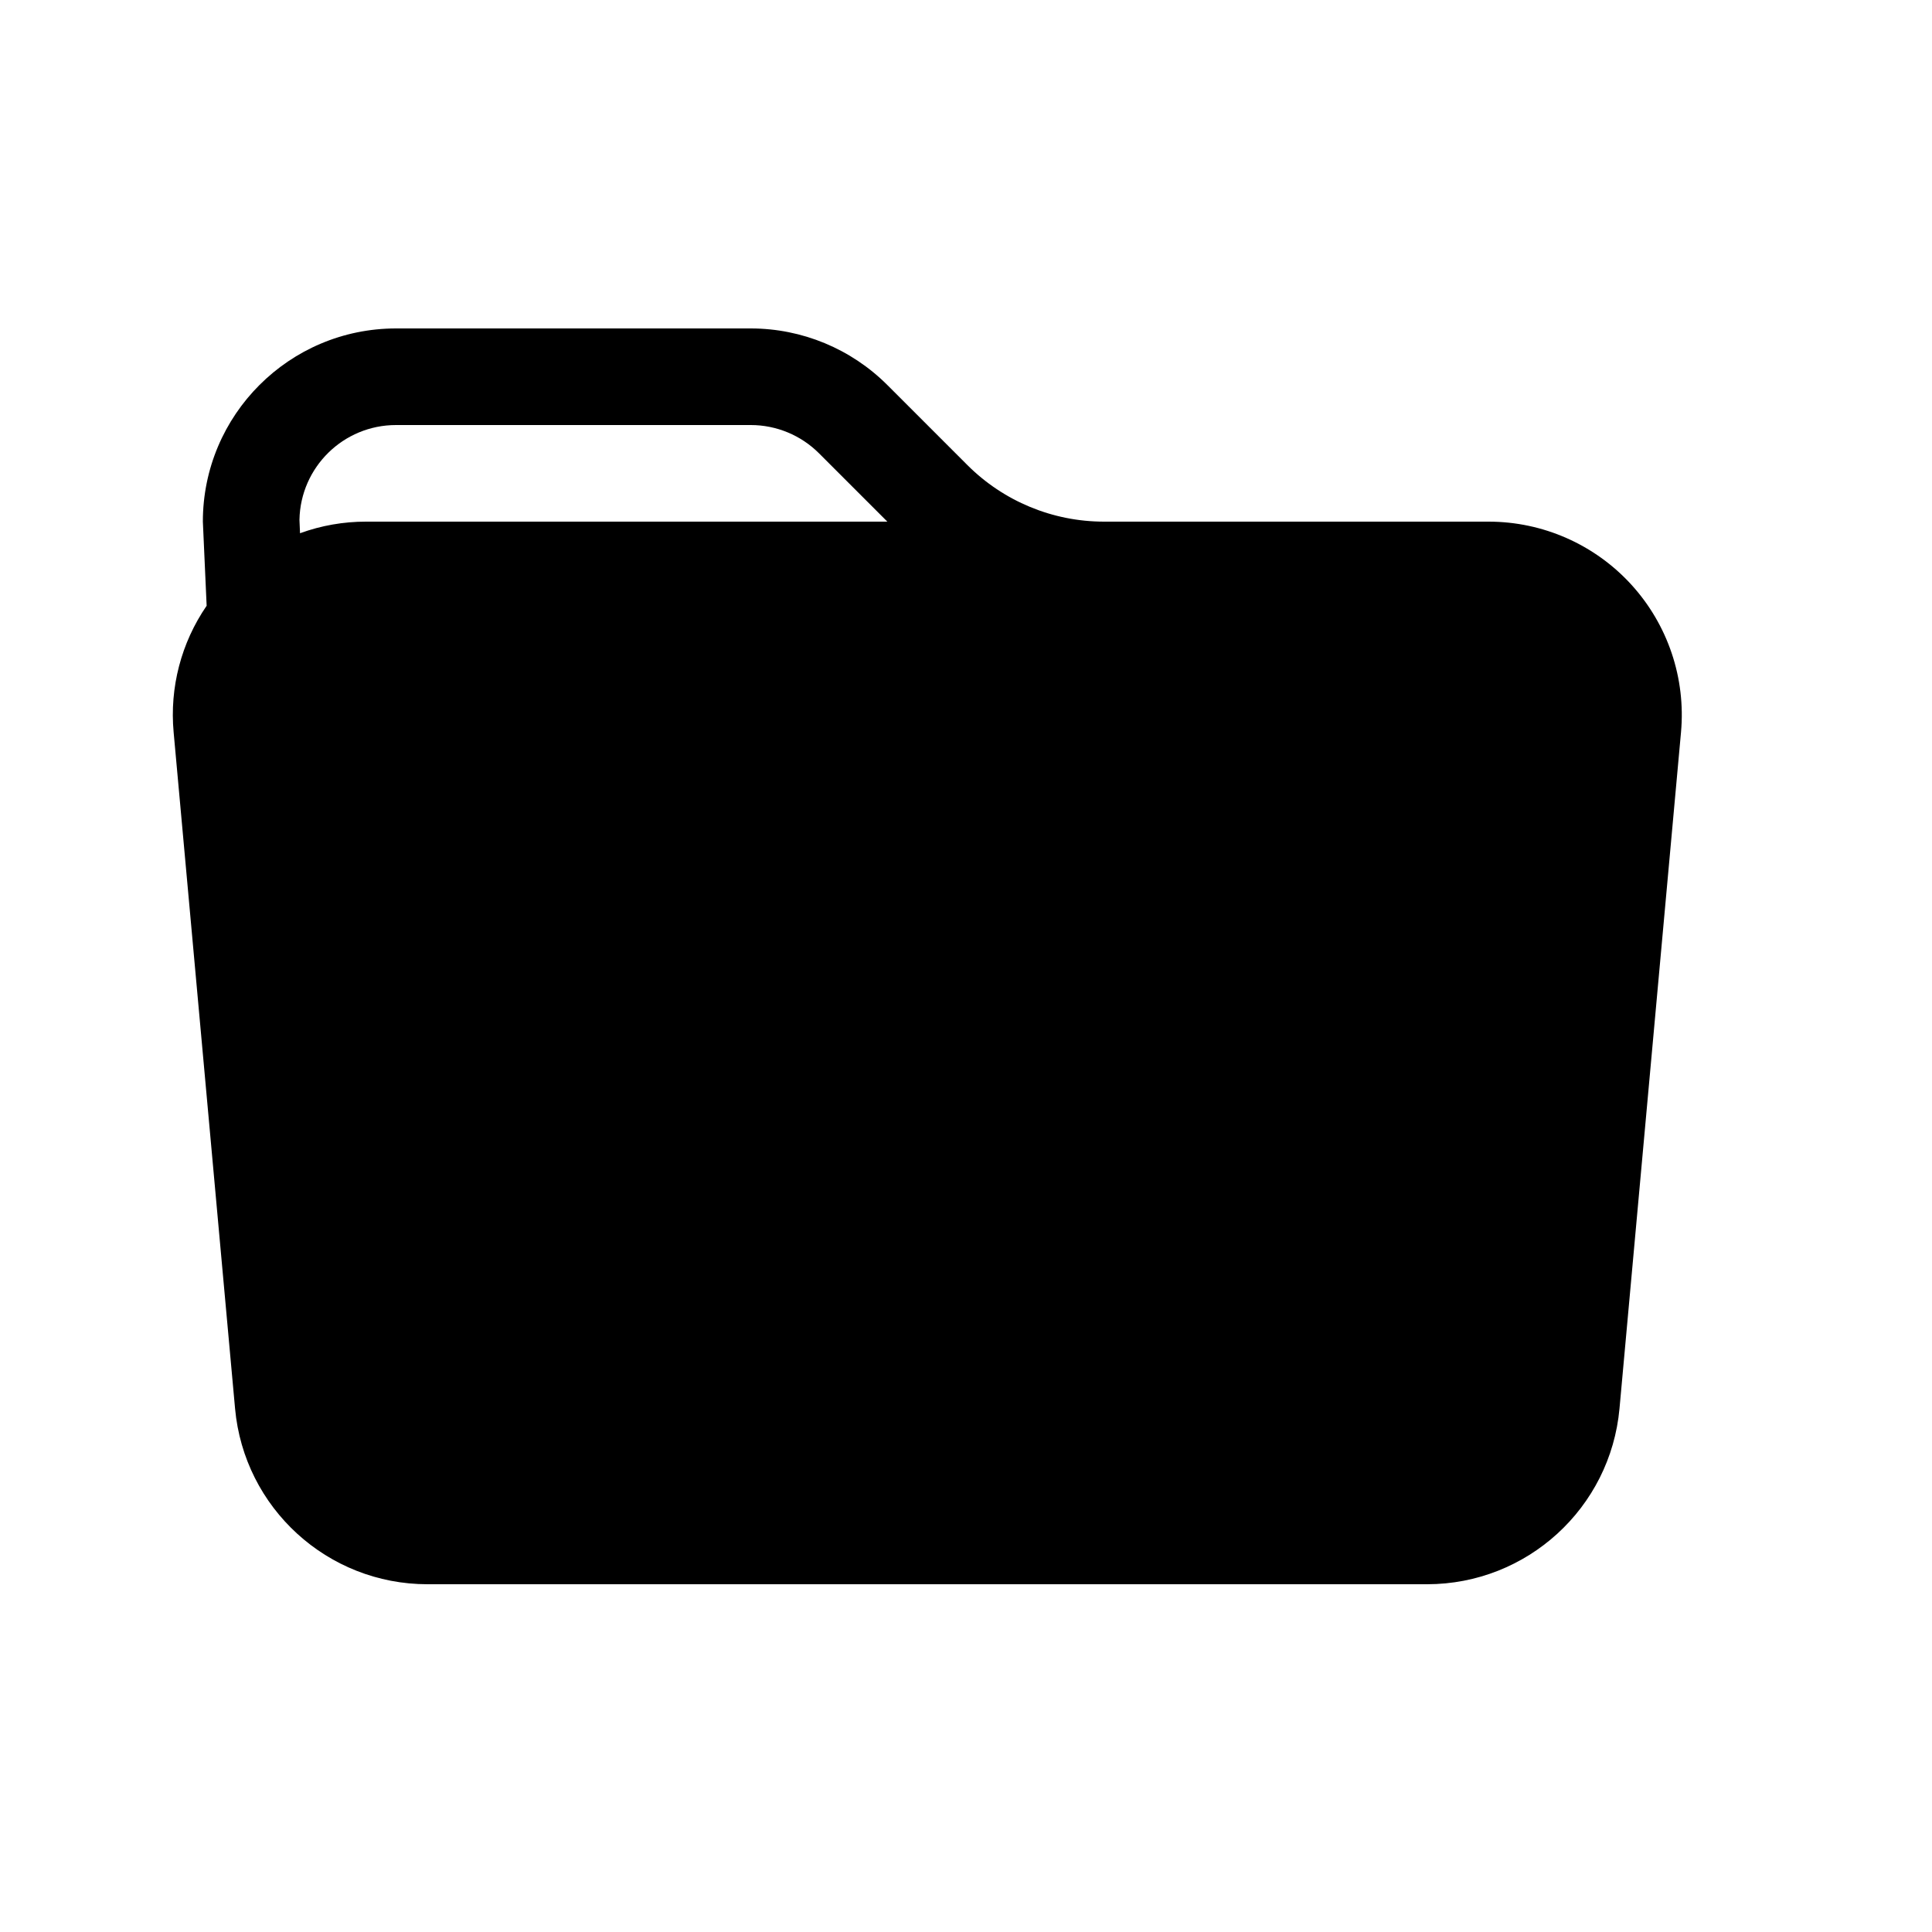
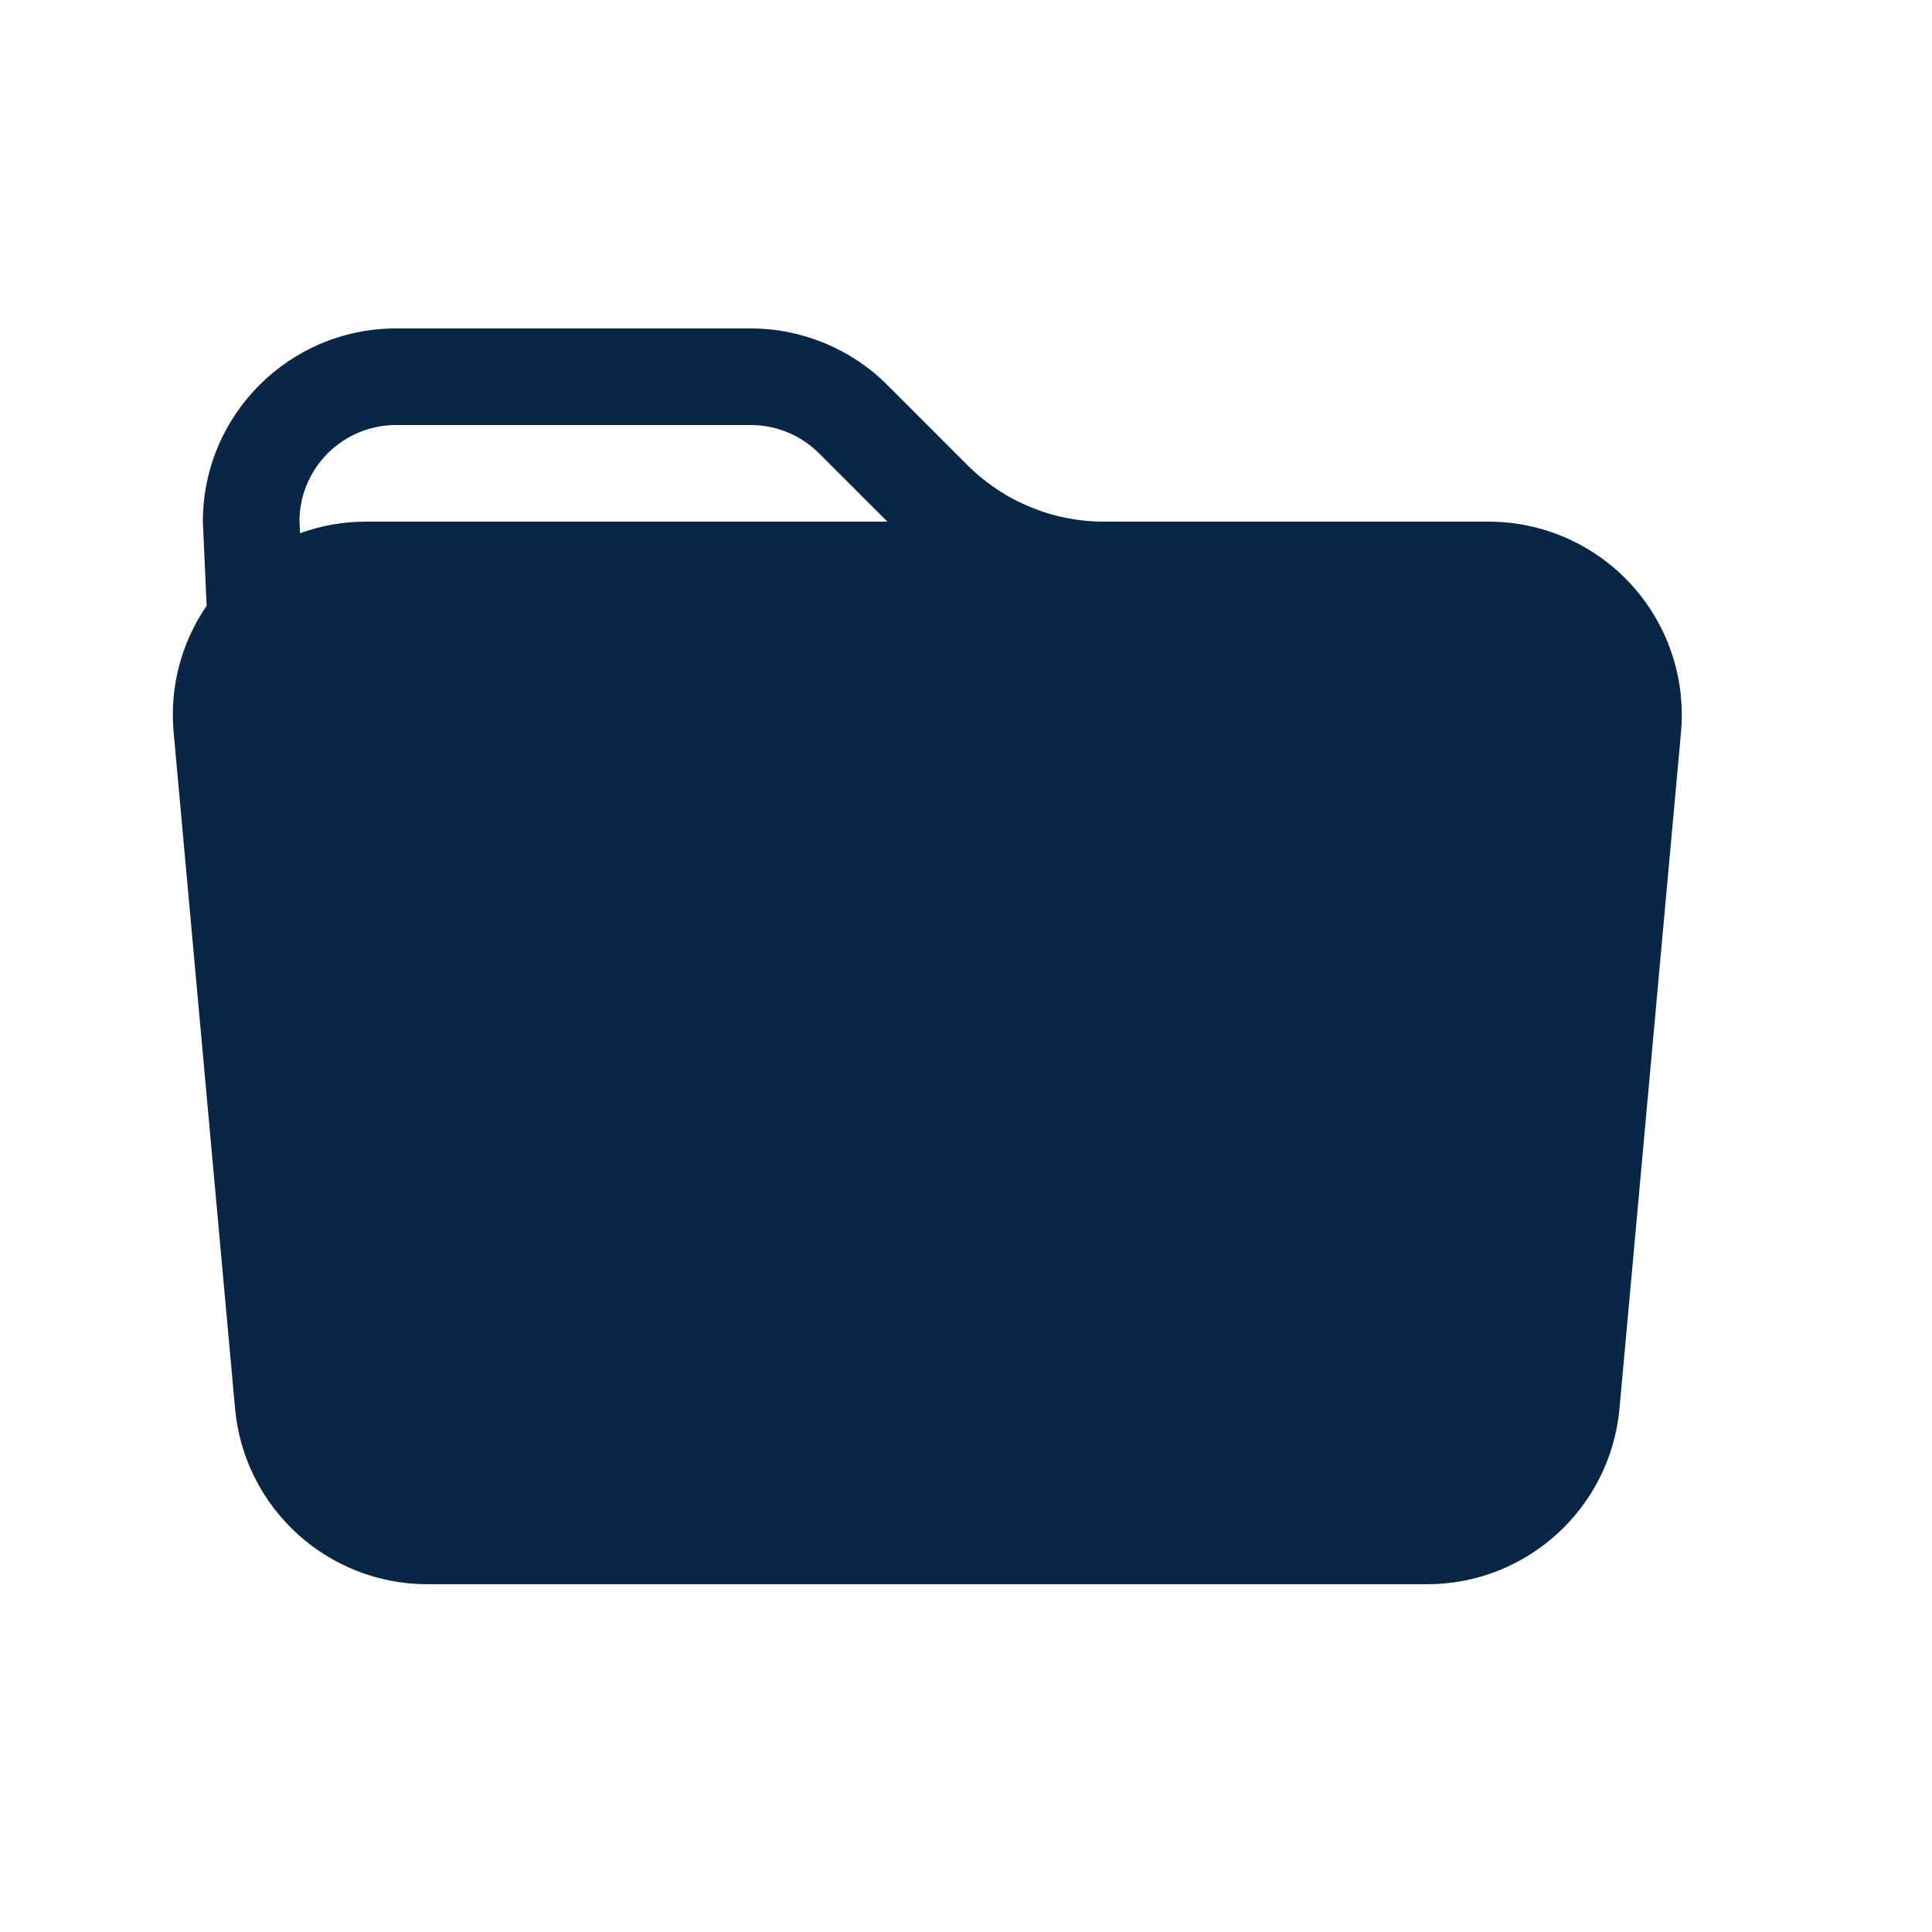
- <svg xmlns="http://www.w3.org/2000/svg" width="46" height="46" fill="currentColor" viewBox="0 0 24 24">
+ <svg xmlns="http://www.w3.org/2000/svg" width="46" height="46" fill="#0A2647" viewBox="0 0 24 24">
  <path d="M13.714 6.48h4.778a2.4 2.4 0 0 1 2.39 2.617l-.764 8.4a2.401 2.401 0 0 1-2.39 2.183H5.31a2.4 2.4 0 0 1-2.39-2.183l-.763-8.4a2.388 2.388 0 0 1 .41-1.572L2.52 6.48a2.4 2.4 0 0 1 2.4-2.4h4.407a2.4 2.4 0 0 1 1.696.703l.994.994a2.4 2.4 0 0 0 1.697.703Zm-9.987.144a2.39 2.39 0 0 1 .821-.144h6.475l-.848-.848a1.2 1.2 0 0 0-.848-.352H4.92a1.2 1.2 0 0 0-1.2 1.177l.007.167Z" />
</svg>
